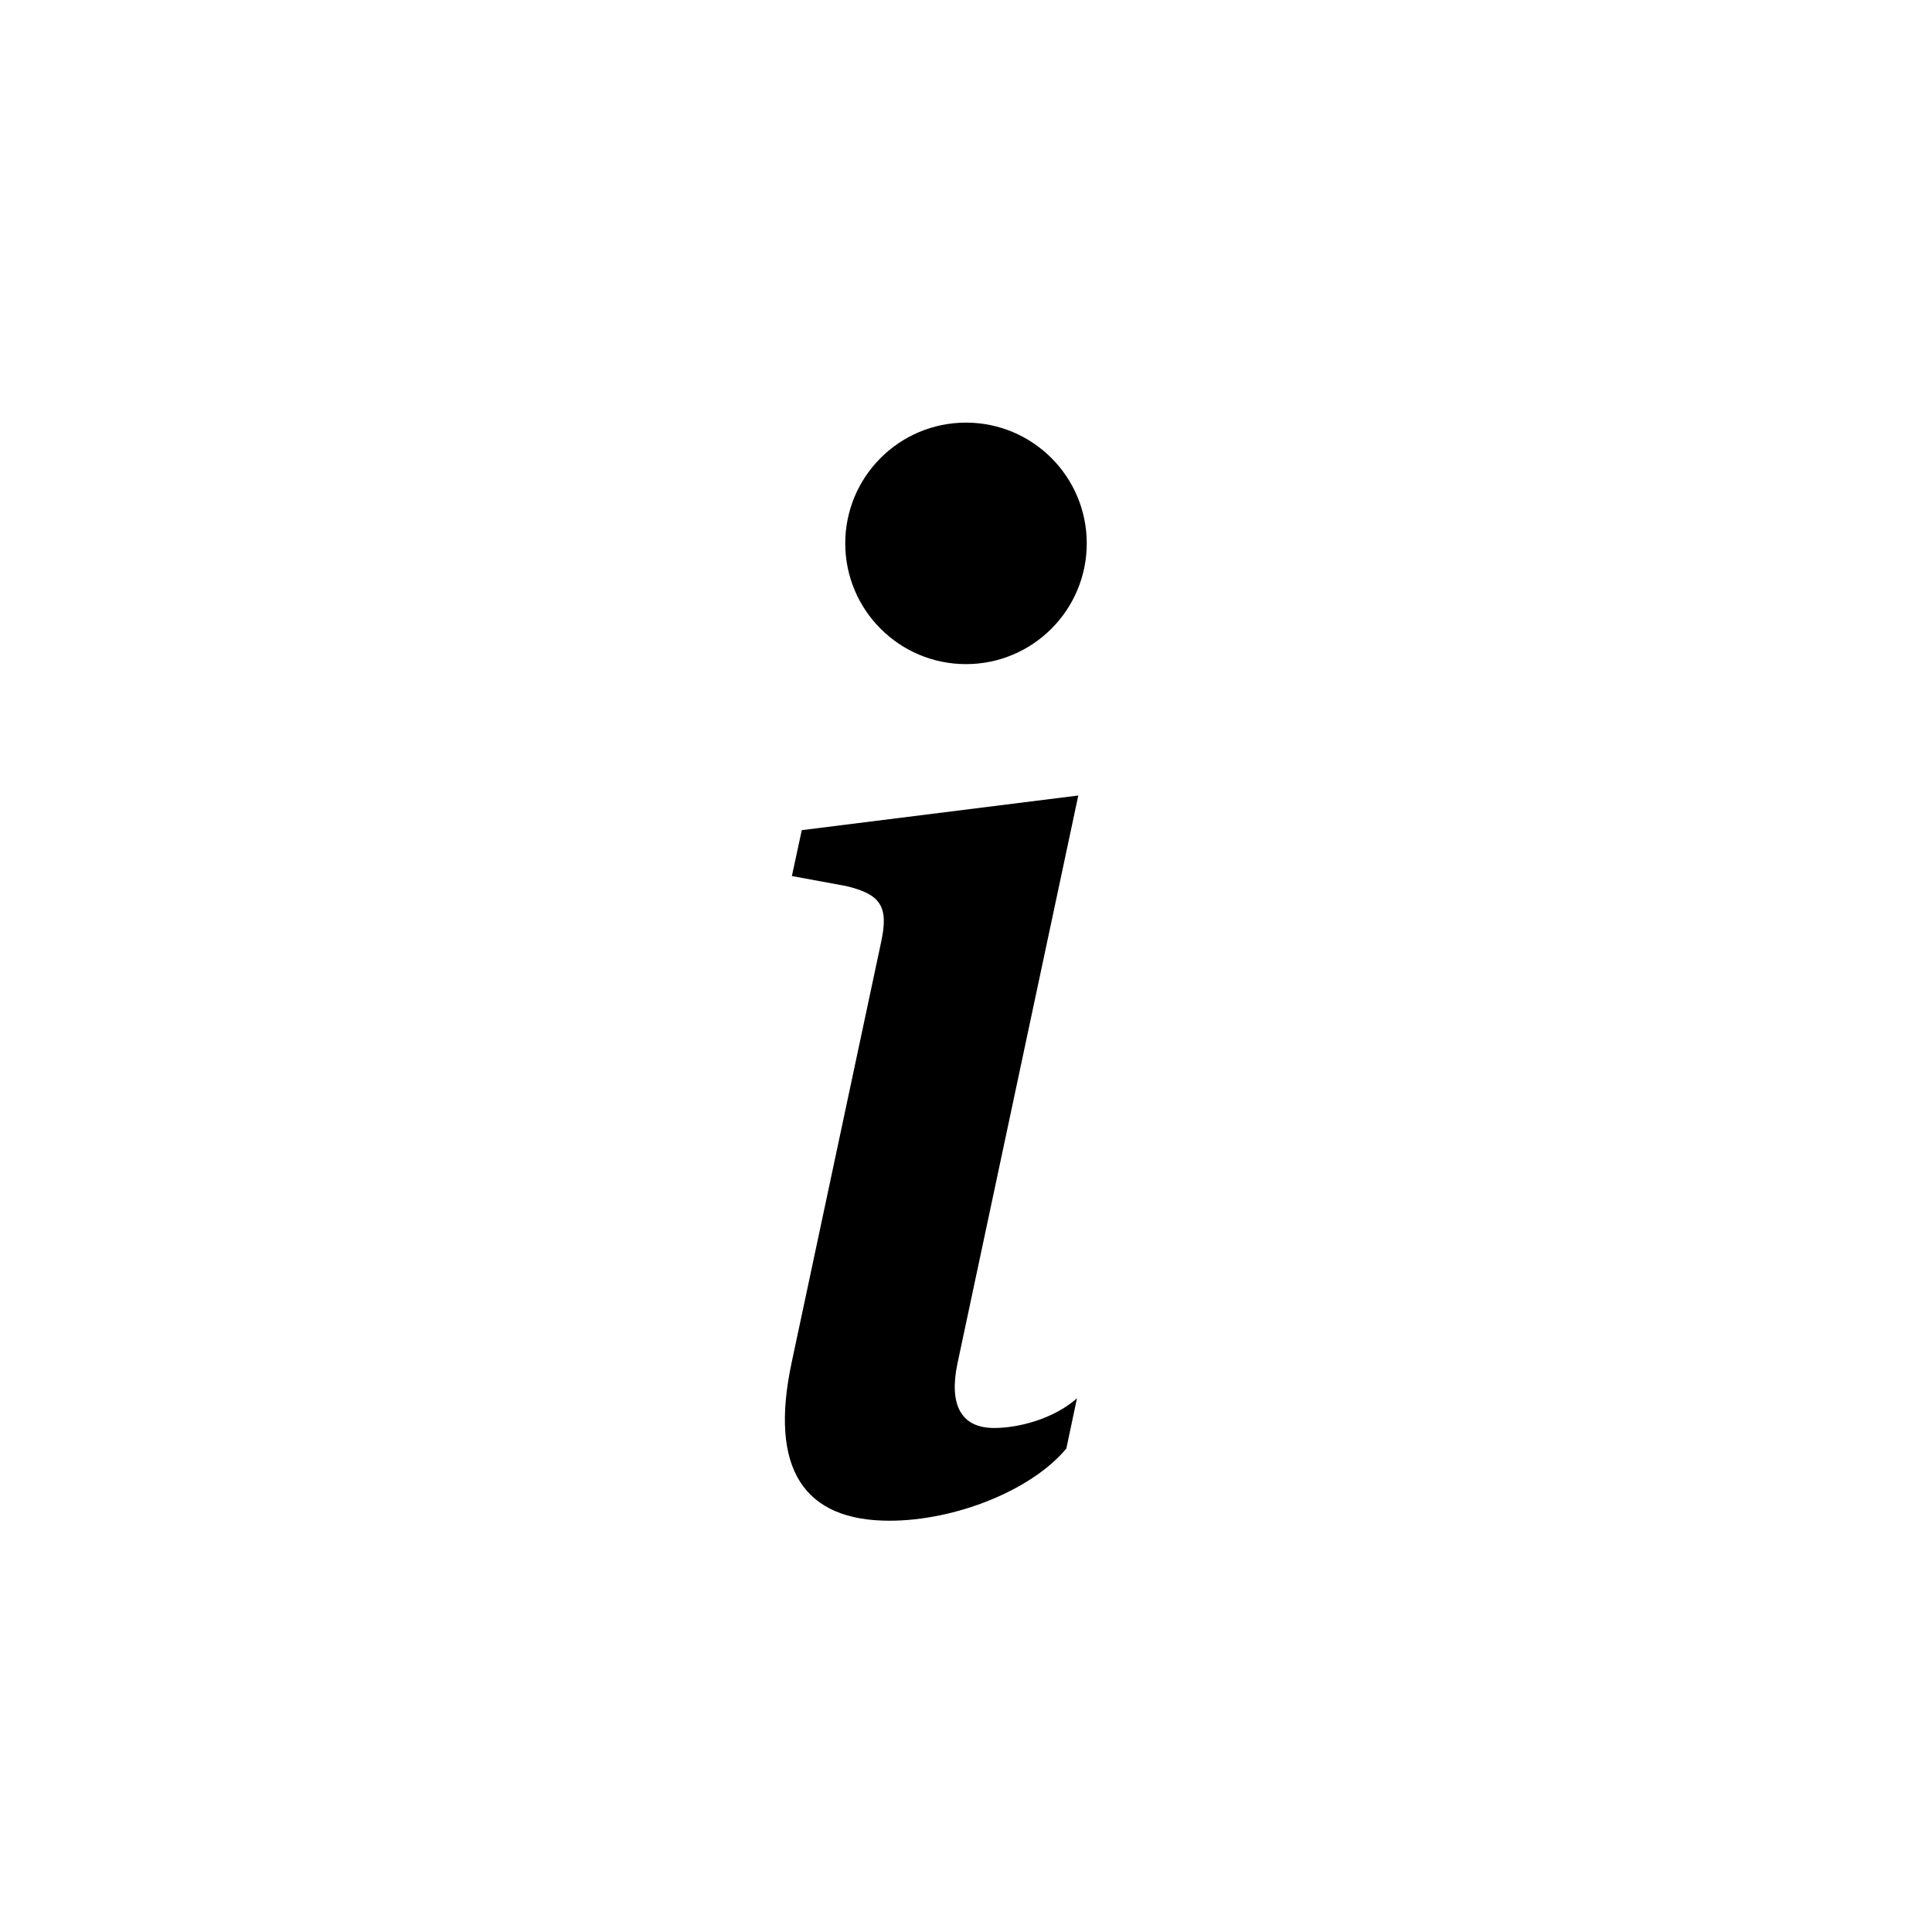
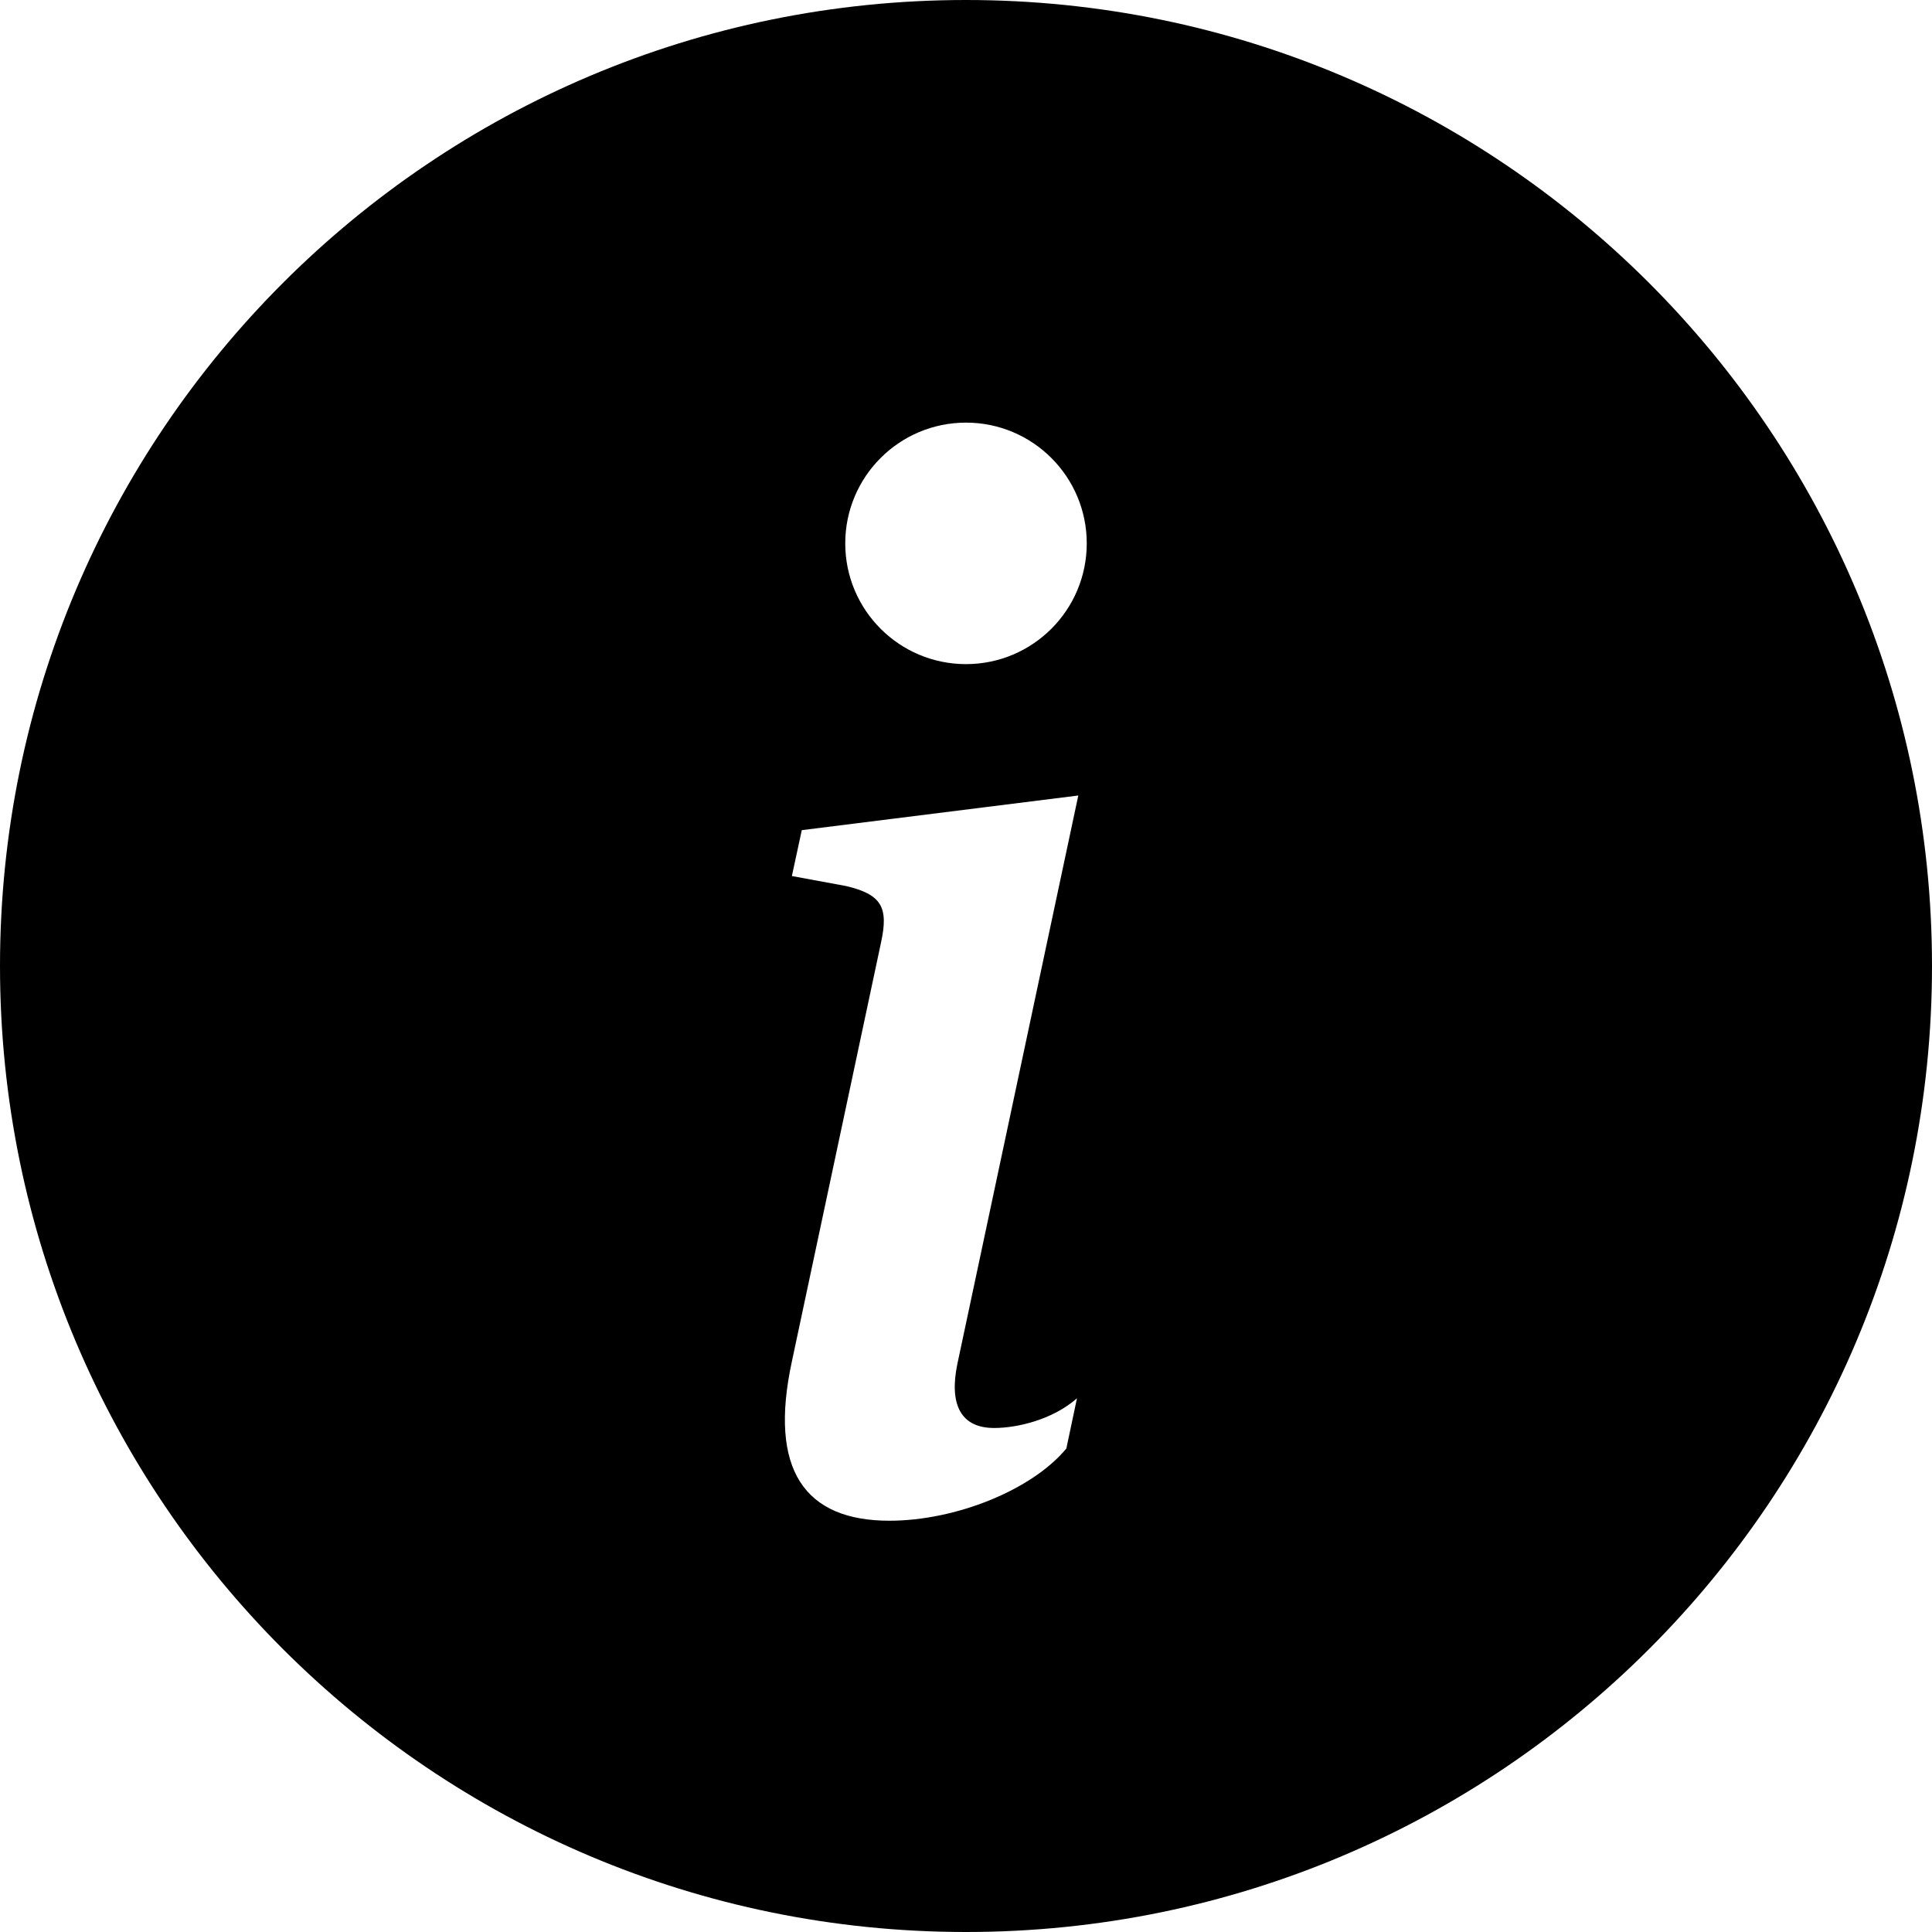
- <svg xmlns="http://www.w3.org/2000/svg" class="bi bi-info" width="1em" height="1em" viewBox="0 0 16 16" fill="currentColor">
-   <path d="M8.93 6.588l-2.29.287-.082.38.45.083c.294.07.352.176.288.469l-.738 3.468c-.194.897.105 1.319.808 1.319.545 0 1.178-.252 1.465-.598l.088-.416c-.2.176-.492.246-.686.246-.275 0-.375-.193-.304-.533L8.93 6.588z" />
-   <circle cx="8" cy="4.5" r="1" />
+ <svg xmlns="http://www.w3.org/2000/svg" class="bi bi-info-circle-fill" width="1em" height="1em" viewBox="0 0 16 16" fill="currentColor">
+   <path fill-rule="evenodd" d="M8 16A8 8 0 1 0 8 0a8 8 0 0 0 0 16zm.93-9.412l-2.29.287-.082.38.45.083c.294.07.352.176.288.469l-.738 3.468c-.194.897.105 1.319.808 1.319.545 0 1.178-.252 1.465-.598l.088-.416c-.2.176-.492.246-.686.246-.275 0-.375-.193-.304-.533L8.93 6.588zM8 5.5a1 1 0 1 0 0-2 1 1 0 0 0 0 2z" />
</svg>
